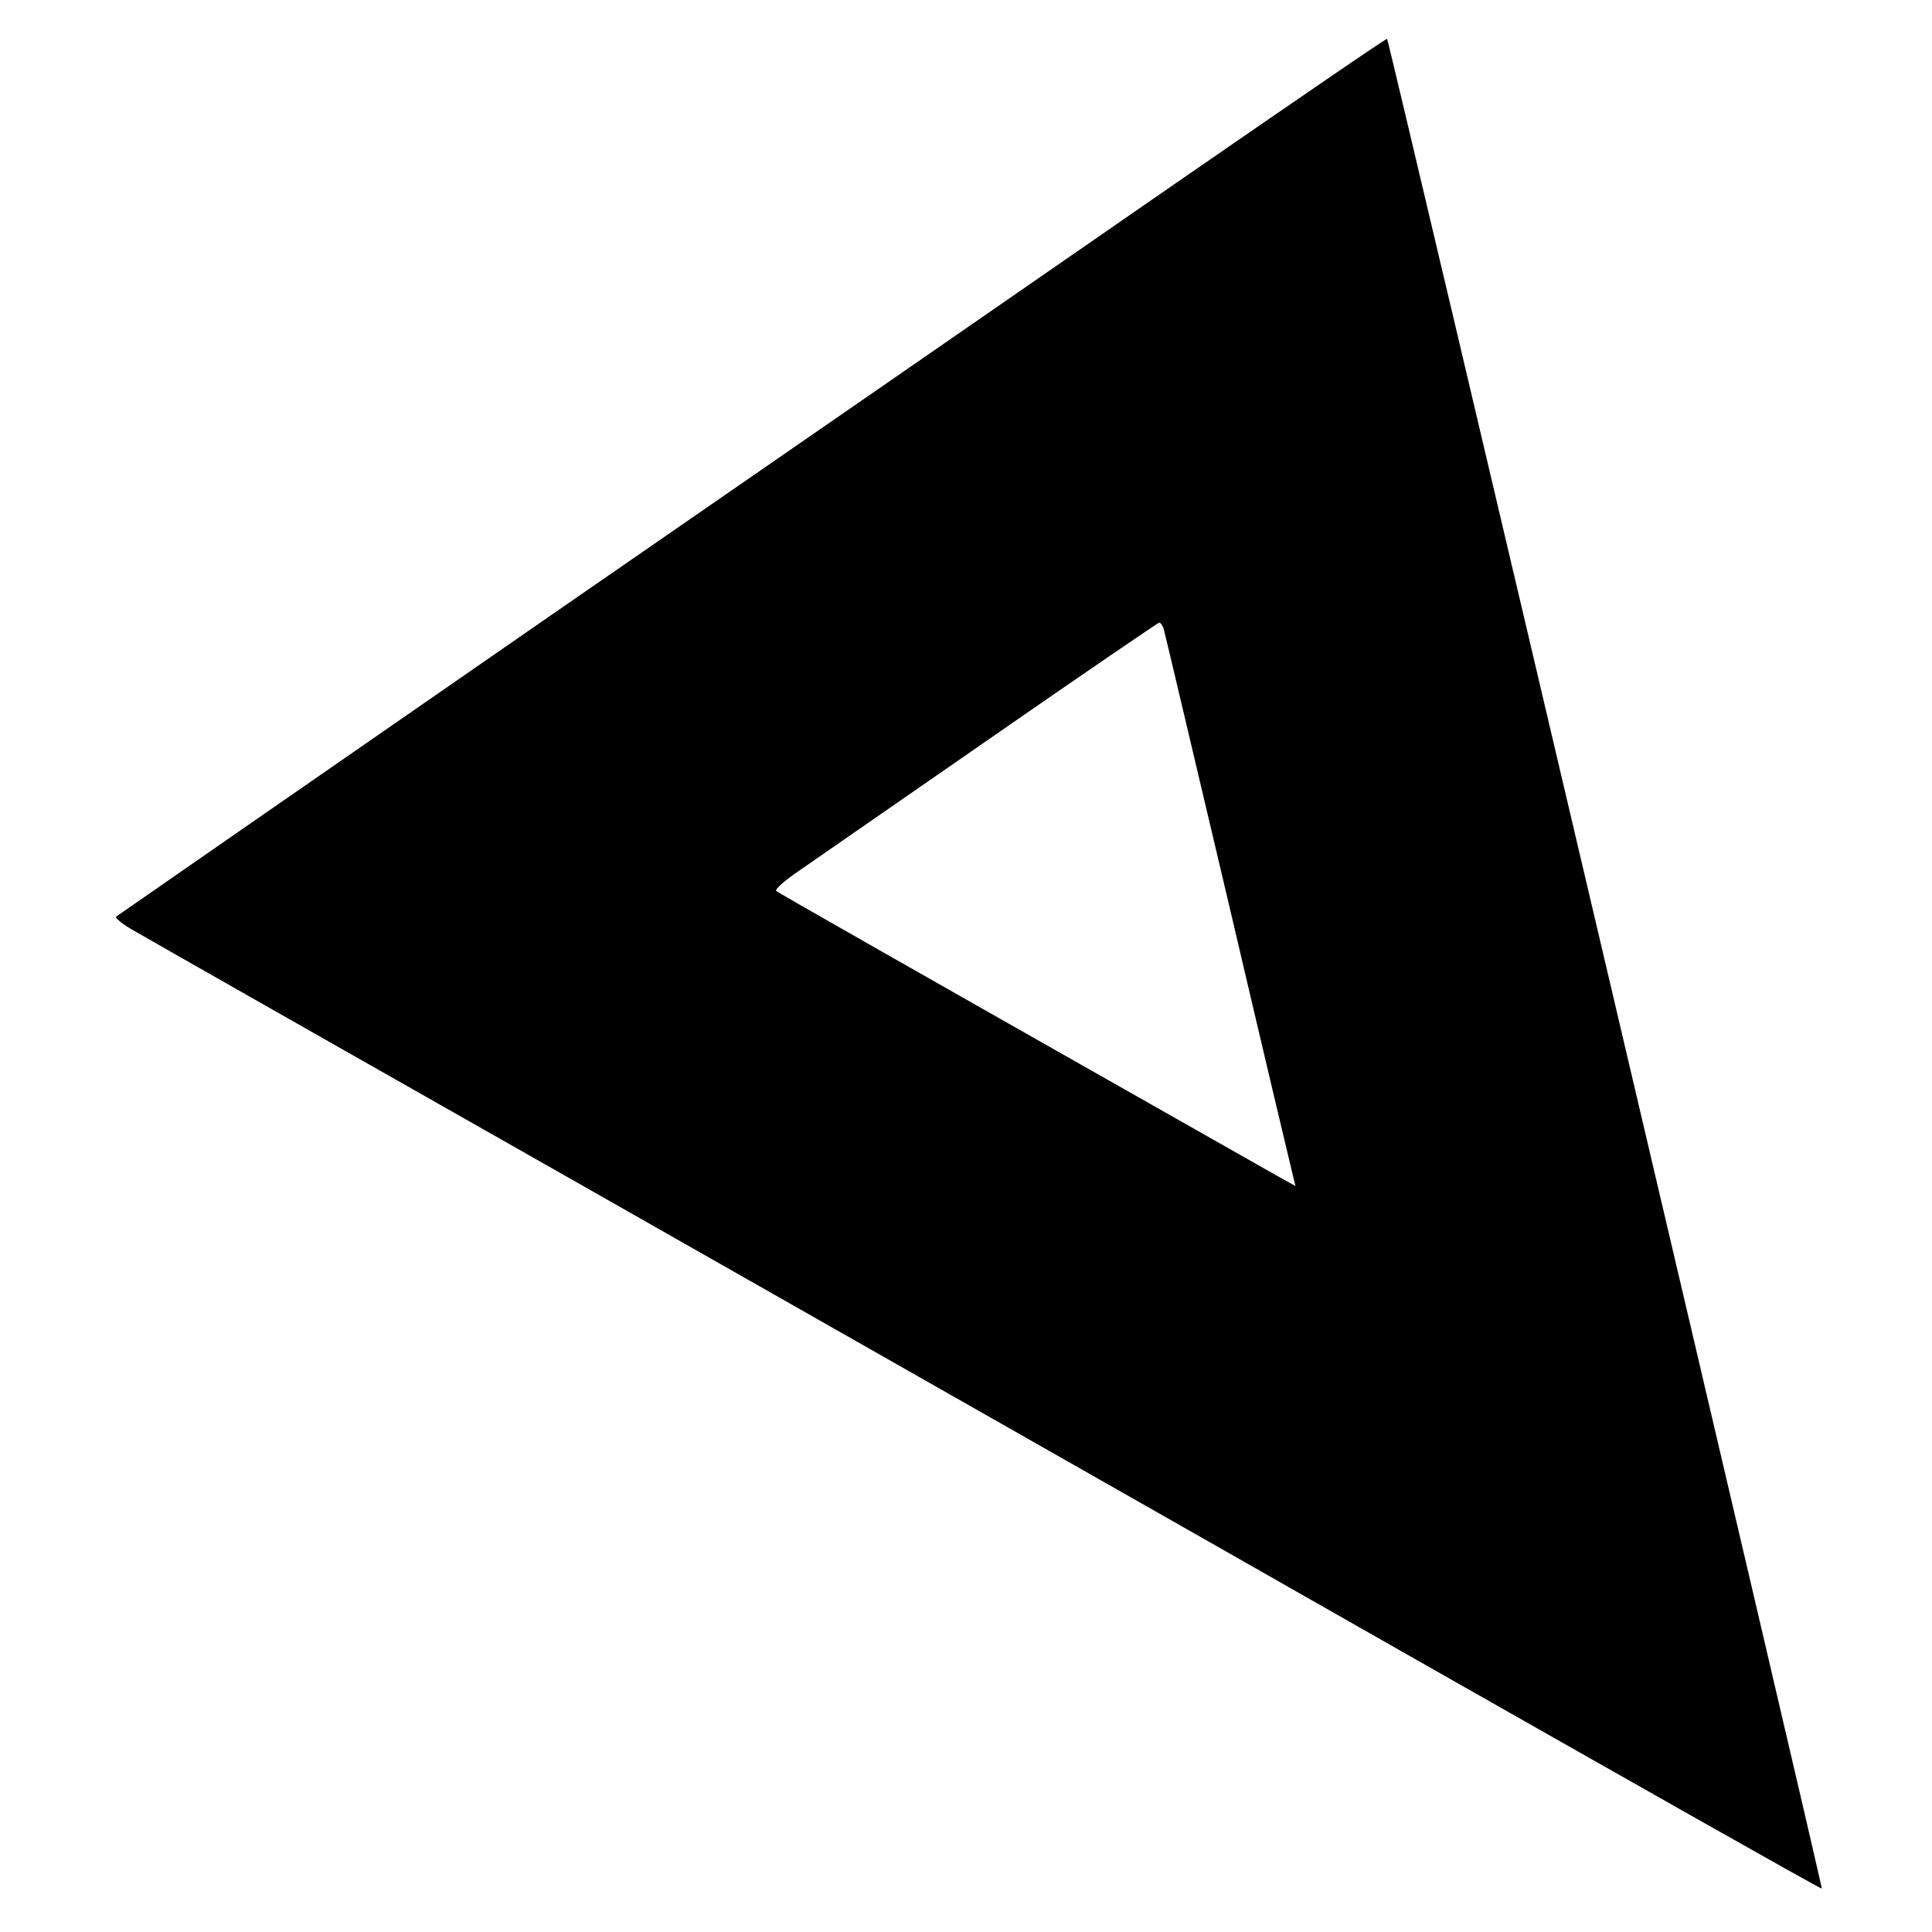
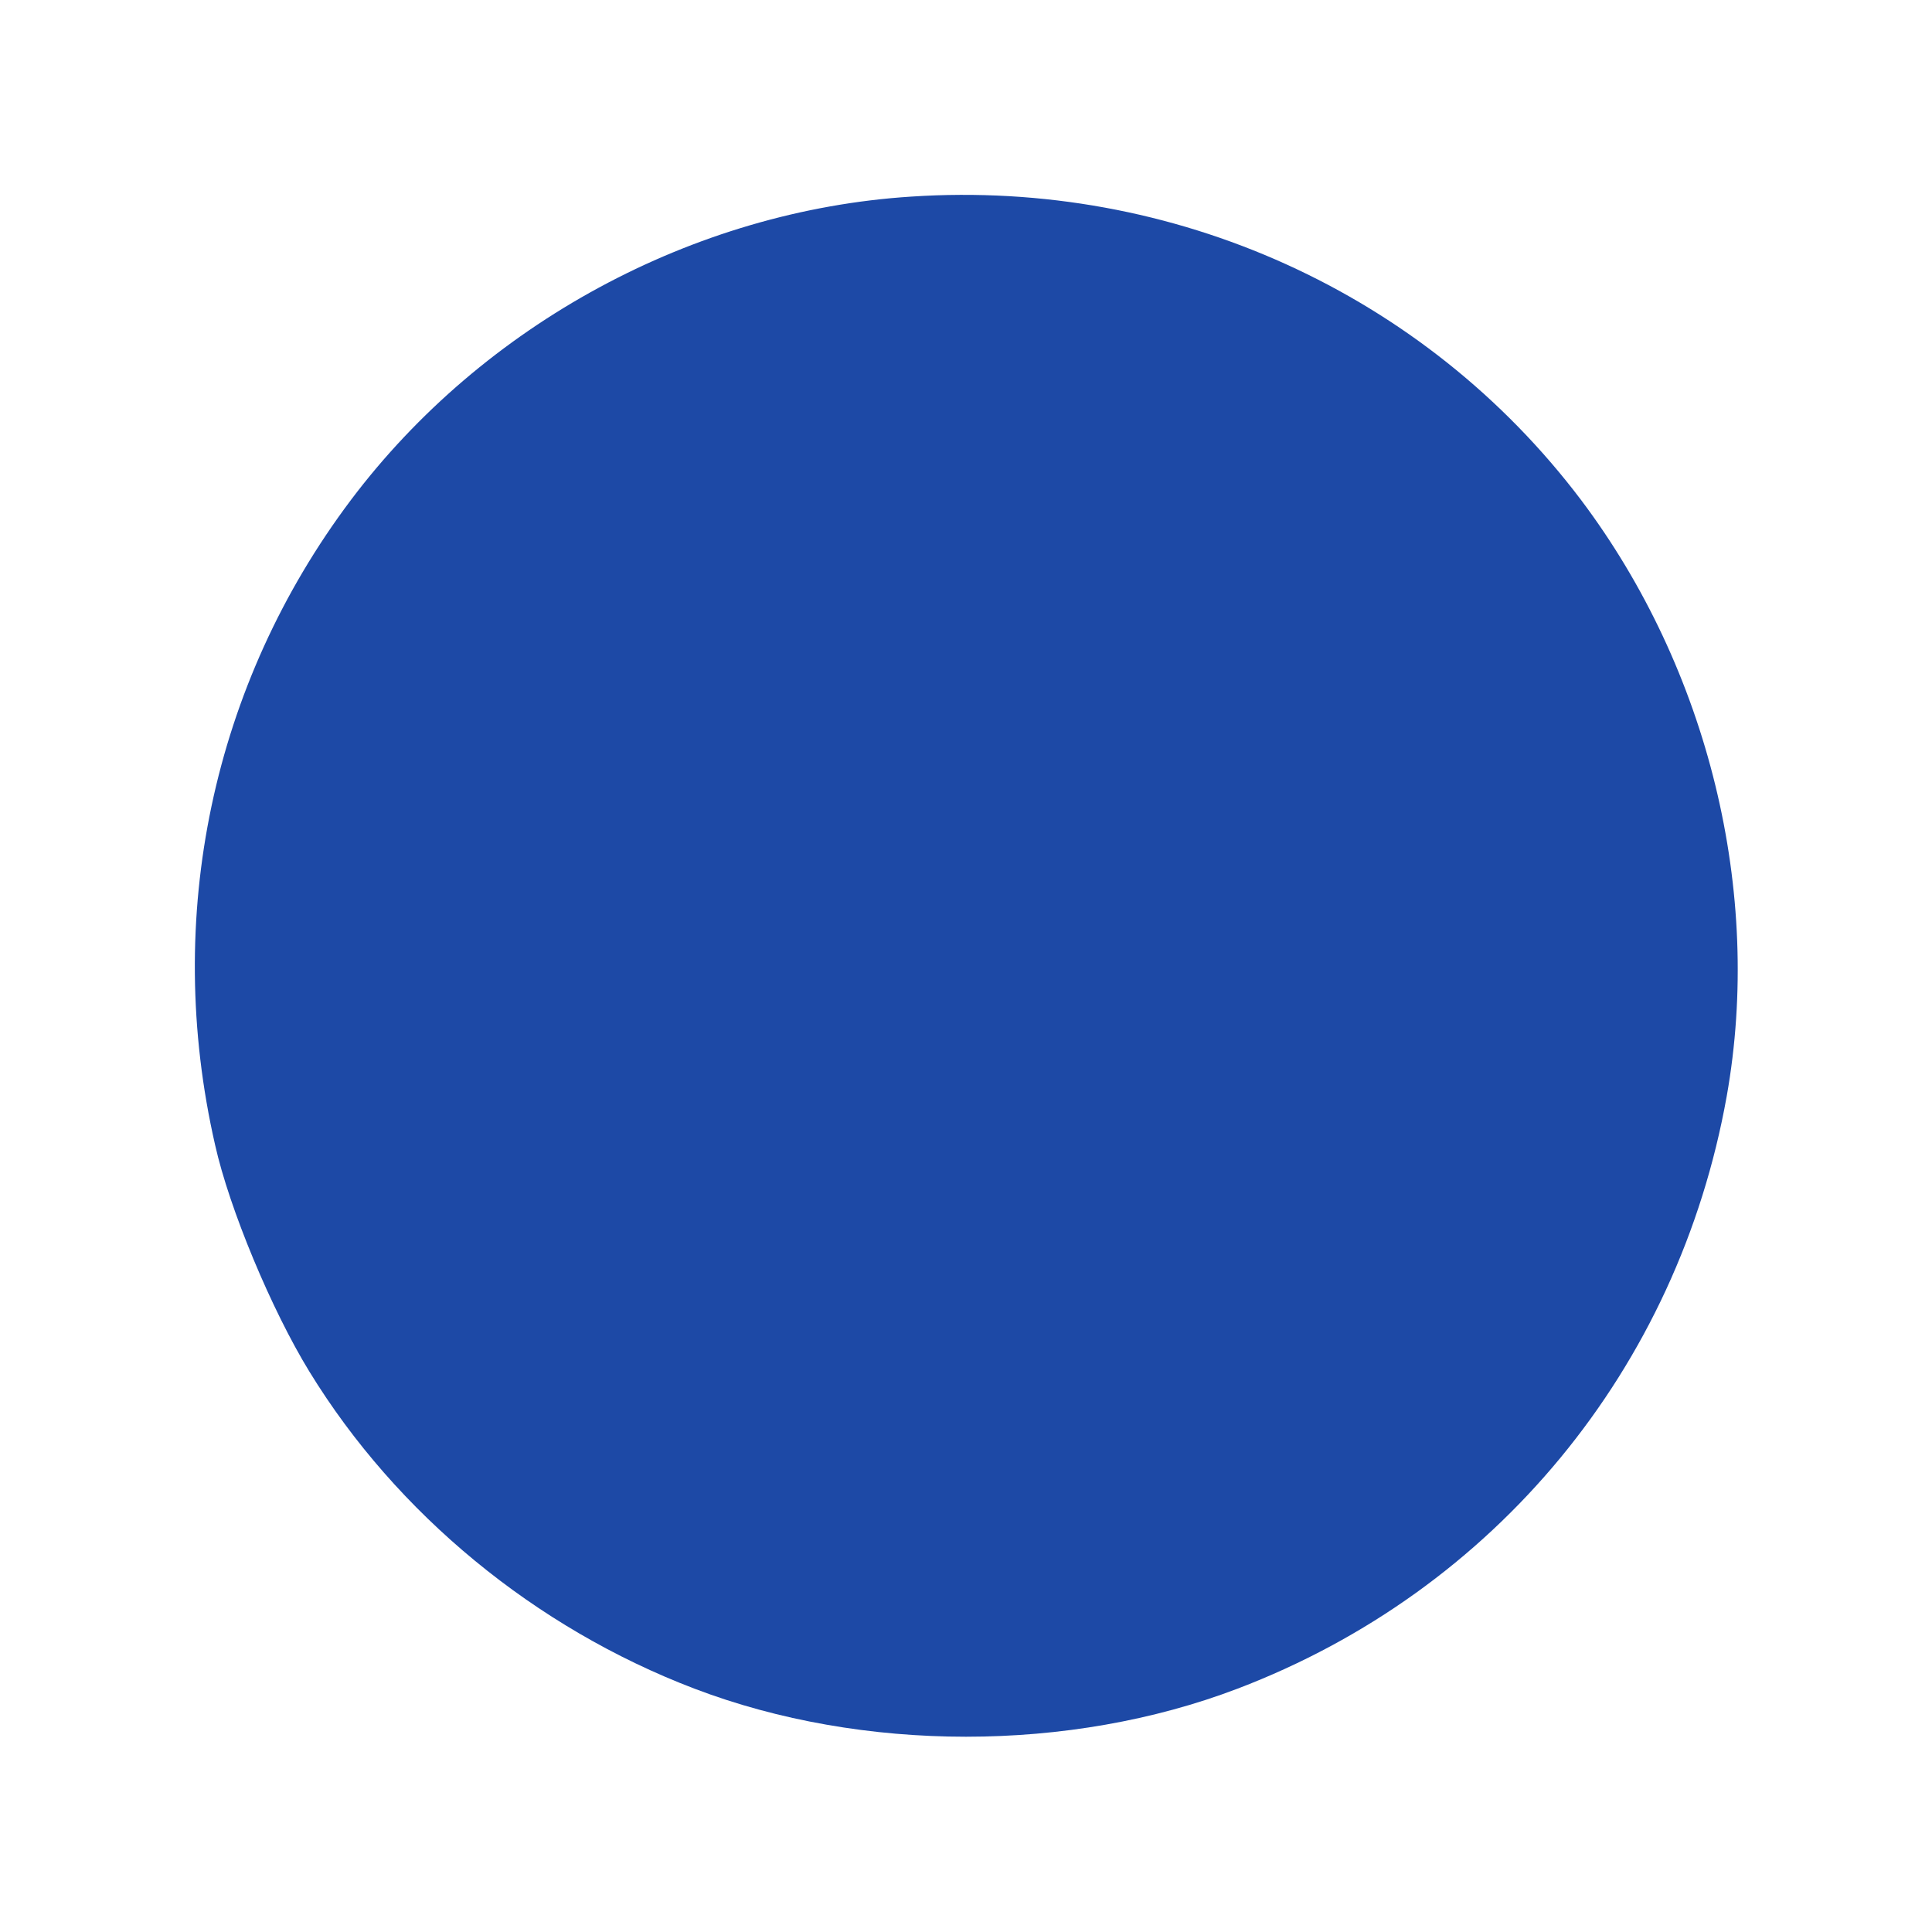
<svg xmlns="http://www.w3.org/2000/svg" version="1.0" width="512pt" height="512pt" viewBox="0 0 512 512" preserveAspectRatio="xMidYMid meet">
-   <g transform="translate(0,512) scale(0.1,-0.1)" fill="#000000" stroke="none">
-     <path d="M3134 4647 c-296 -205 -1052 -728 -1679 -1161 -627 -434 -1143 -792 -1147 -795 -4 -4 20 -23 55 -42 34 -20 548 -312 1142 -649 594 -338 1584 -900 2200 -1251 616 -350 1121 -636 1123 -634 3 3 -1147 4897 -1152 4902 -2 2 -245 -165 -542 -370z m-50 -1194 c3 -10 79 -333 170 -718 90 -385 168 -713 172 -729 l7 -29 -54 30 c-1025 581 -1315 746 -1322 752 -4 4 23 28 60 53 37 26 266 184 508 352 242 168 443 305 447 306 4 0 9 -8 12 -17z" />
+   <g transform="translate(0,512) scale(0.1,-0.1)" fill="#1D49A6" stroke="none">
+     <path d="M2415 4599 c-578 -37 -1134 -338 -1485 -804 -367 -488 -498 -1105 -360 -1709 38 -170 150 -438 250 -601 231 -377 598 -679 1020 -840 446 -170 994 -170 1440 0 682 260 1167 848 1296 1570 96 540 -48 1131 -386 1580 -414 548 -1079 850 -1775 804z" />
  </g>
</svg>
